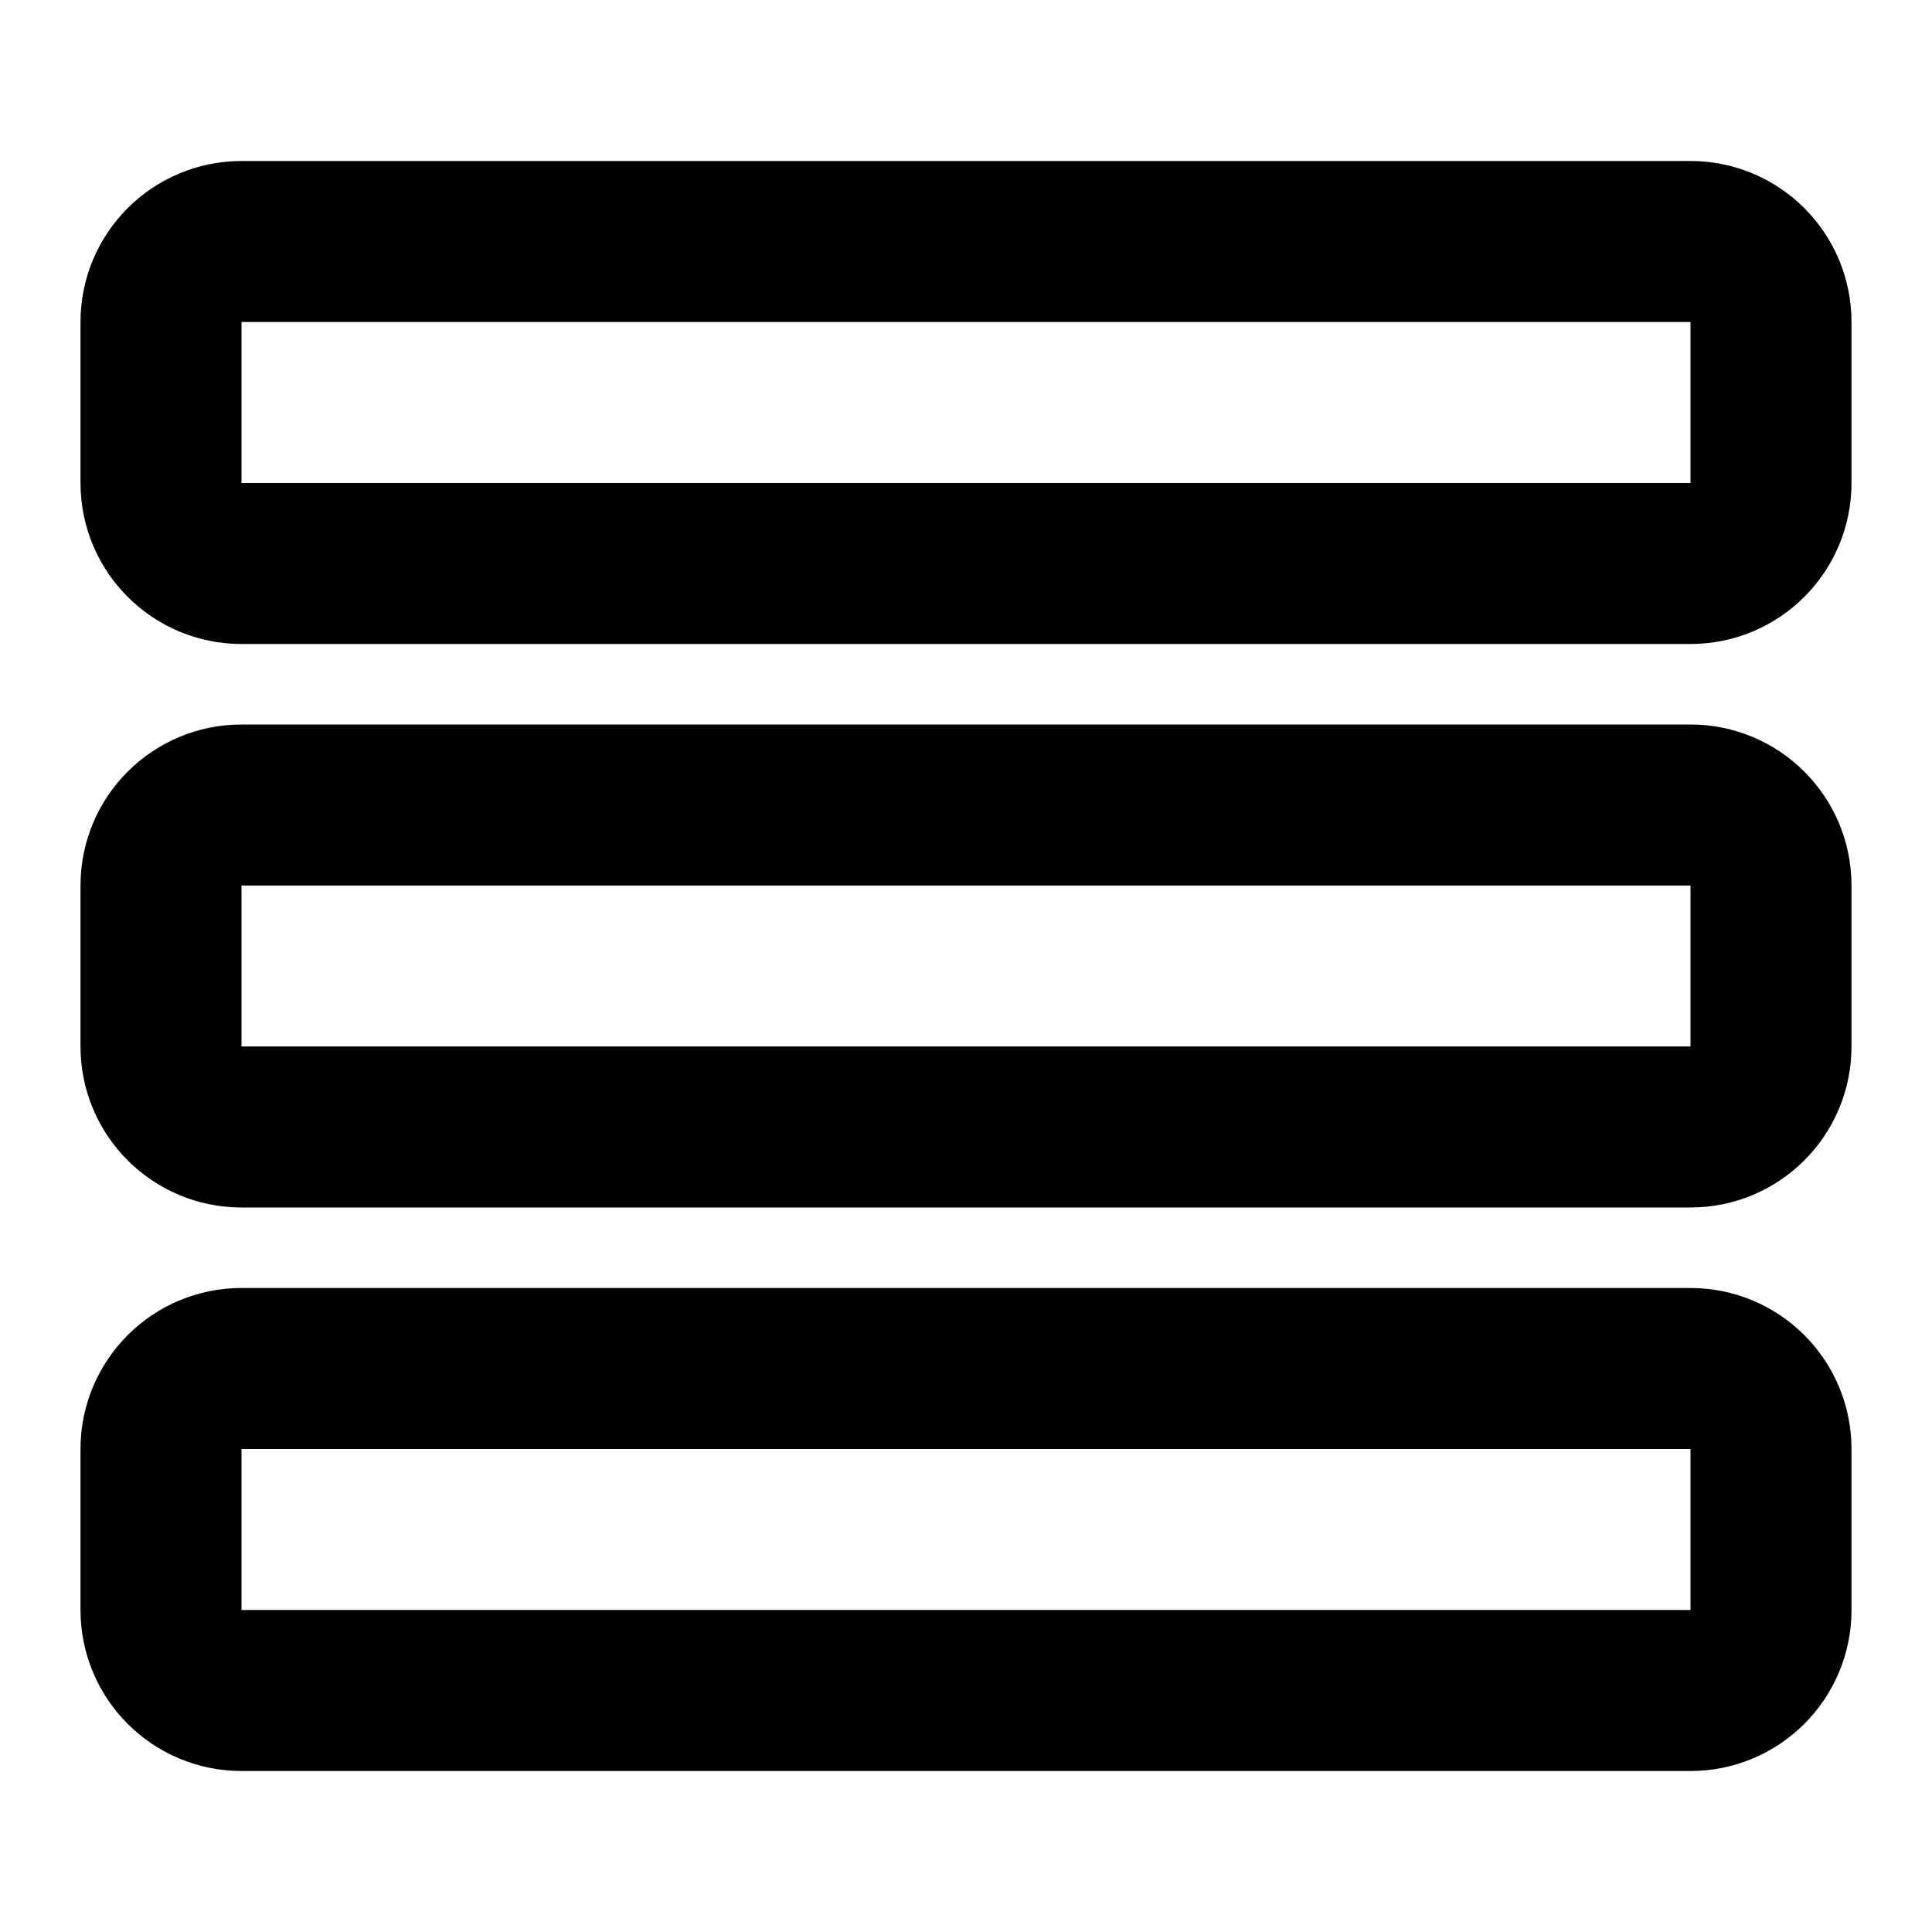
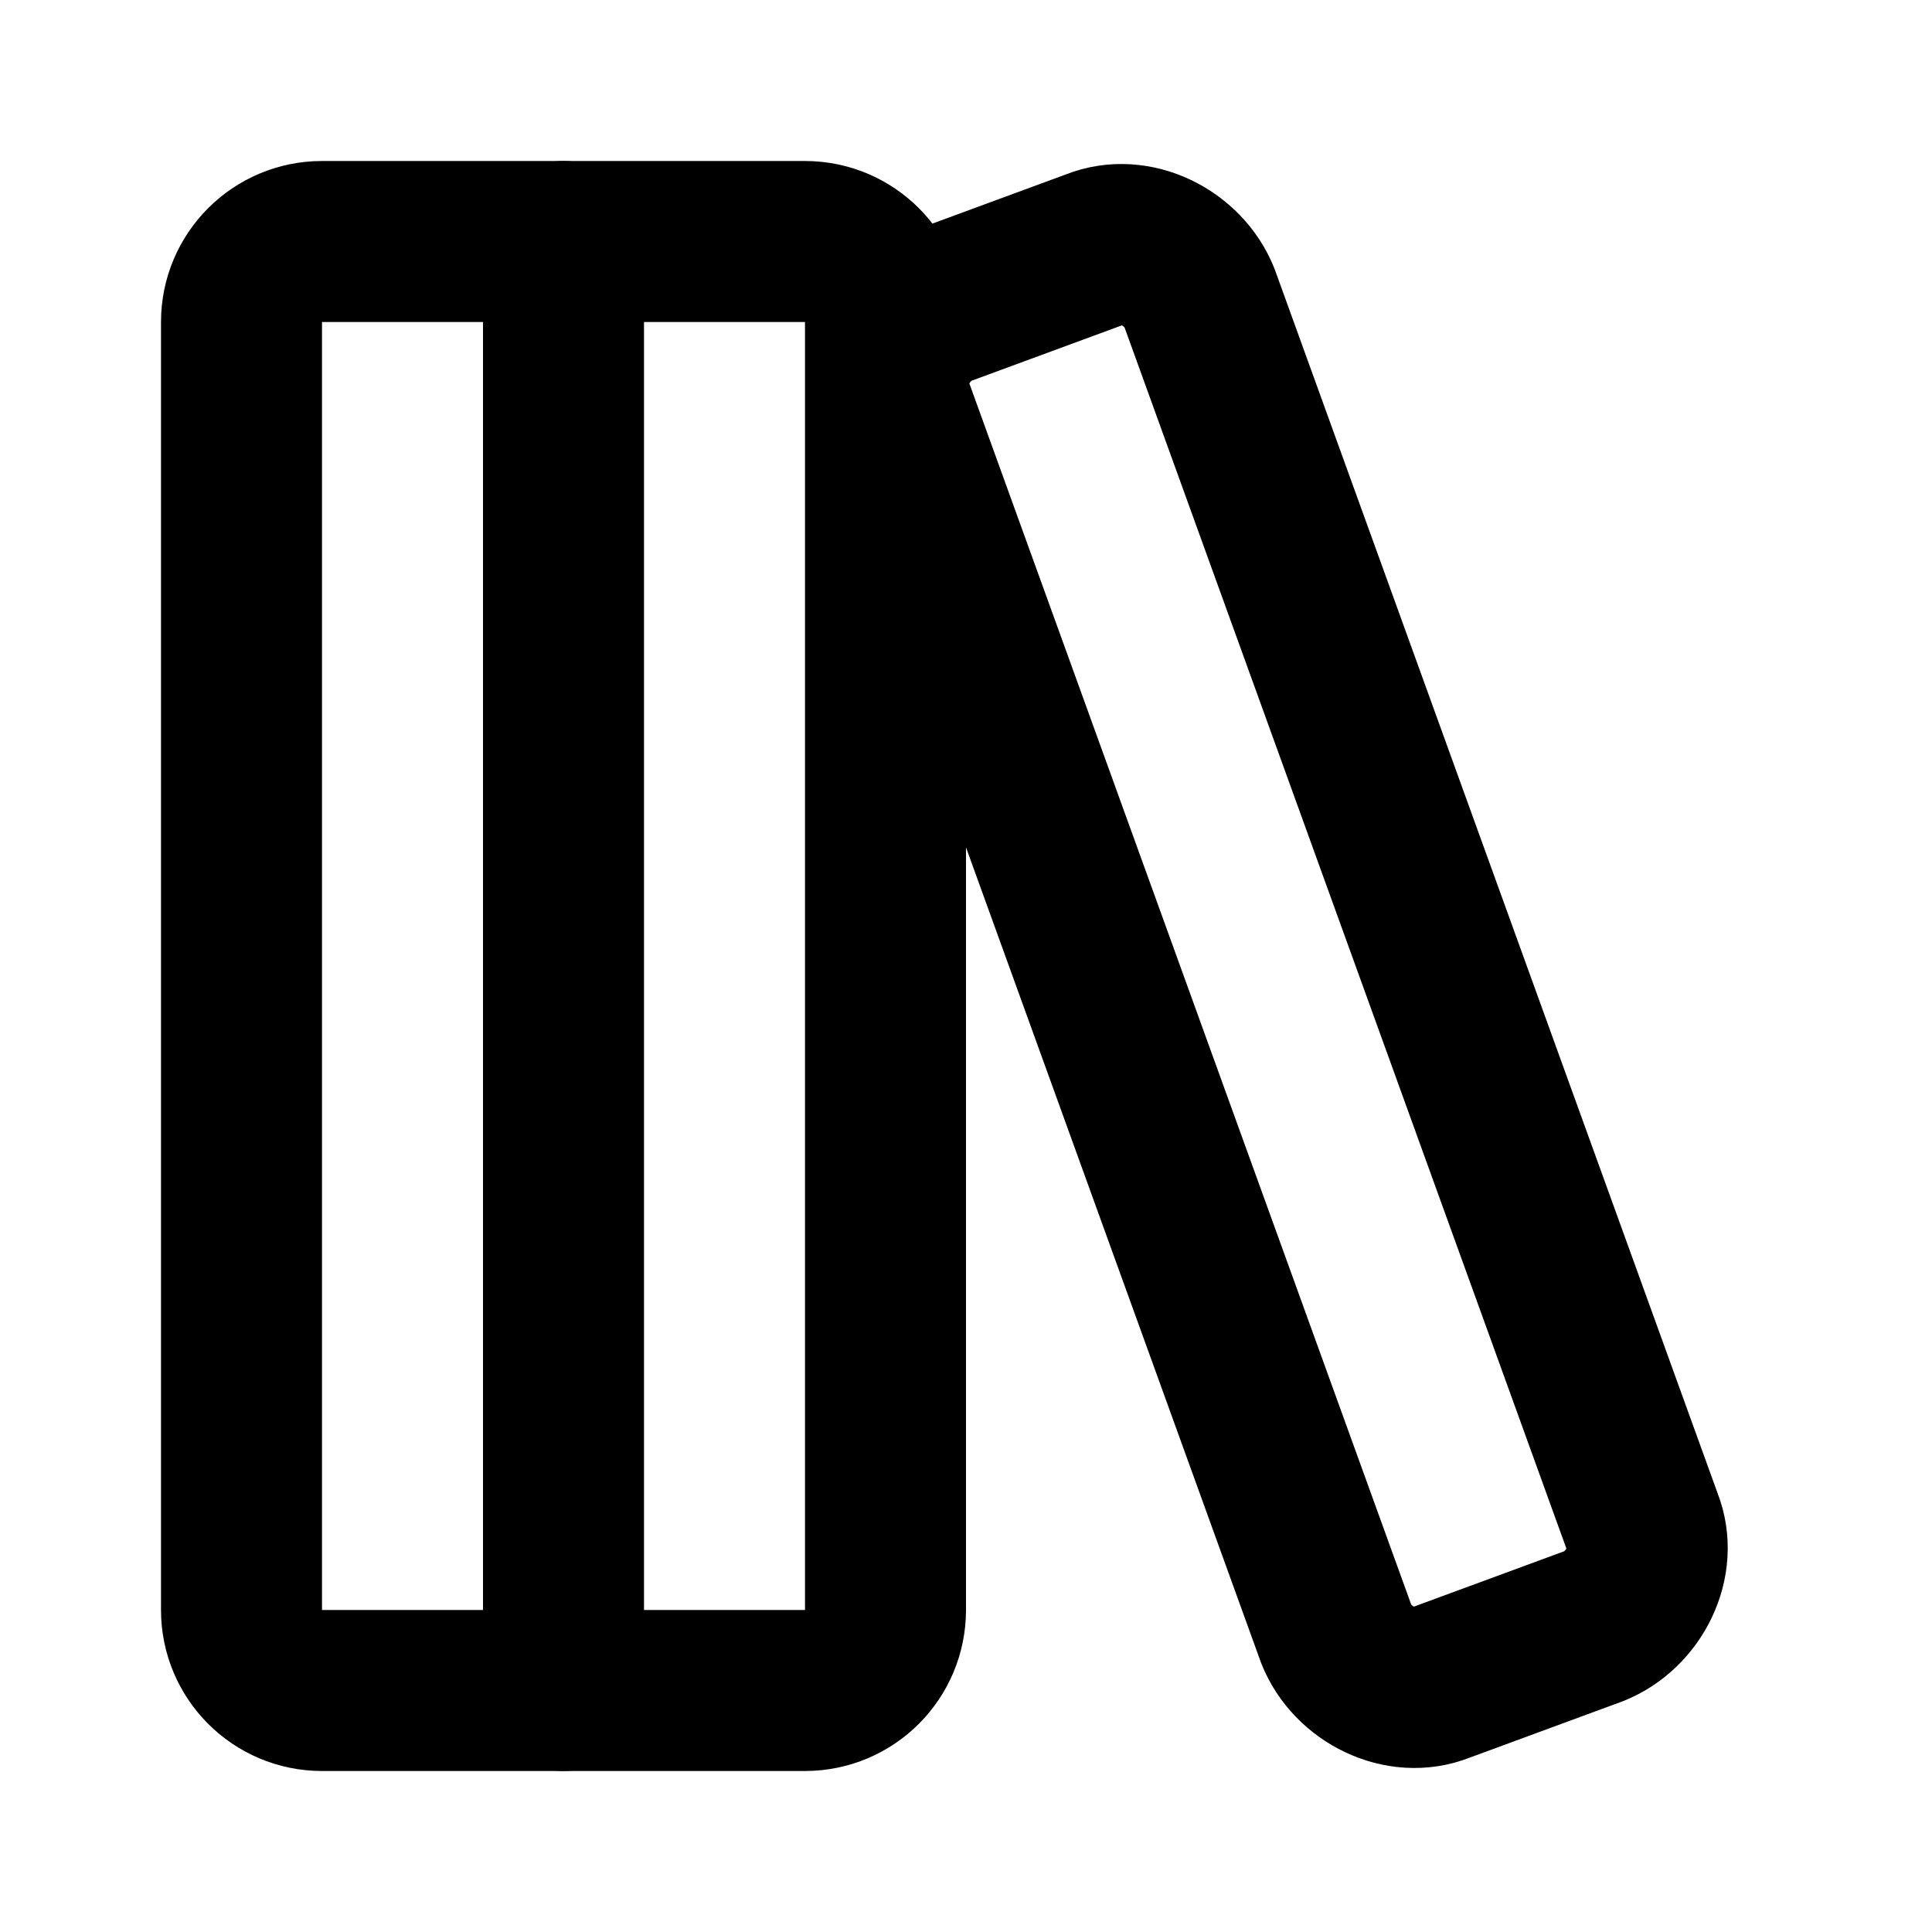
- <svg xmlns="http://www.w3.org/2000/svg" width="16" height="16" viewBox="0 0 24 24" fill="none" stroke="currentColor" stroke-width="2" stroke-linecap="round" stroke-linejoin="round">
-   <rect x="2" y="3" width="20" height="4" rx="1" />
-   <rect x="2" y="10" width="20" height="4" rx="1" />
-   <rect x="2" y="17" width="20" height="4" rx="1" />
+ <svg xmlns="http://www.w3.org/2000/svg" viewBox="0 0 24 24" fill="none" stroke="currentColor" stroke-width="2" stroke-linecap="round" stroke-linejoin="round">
+   <rect width="8" height="18" x="3" y="3" rx="1" />
+   <path d="M7 3v18" />
+   <path d="M20.4 18.9c.2.5-.1 1.1-.6 1.3l-1.9.7c-.5.2-1.1-.1-1.3-.6L11.1 5.1c-.2-.5.1-1.1.6-1.3l1.9-.7c.5-.2 1.1.1 1.3.6Z" />
</svg>
